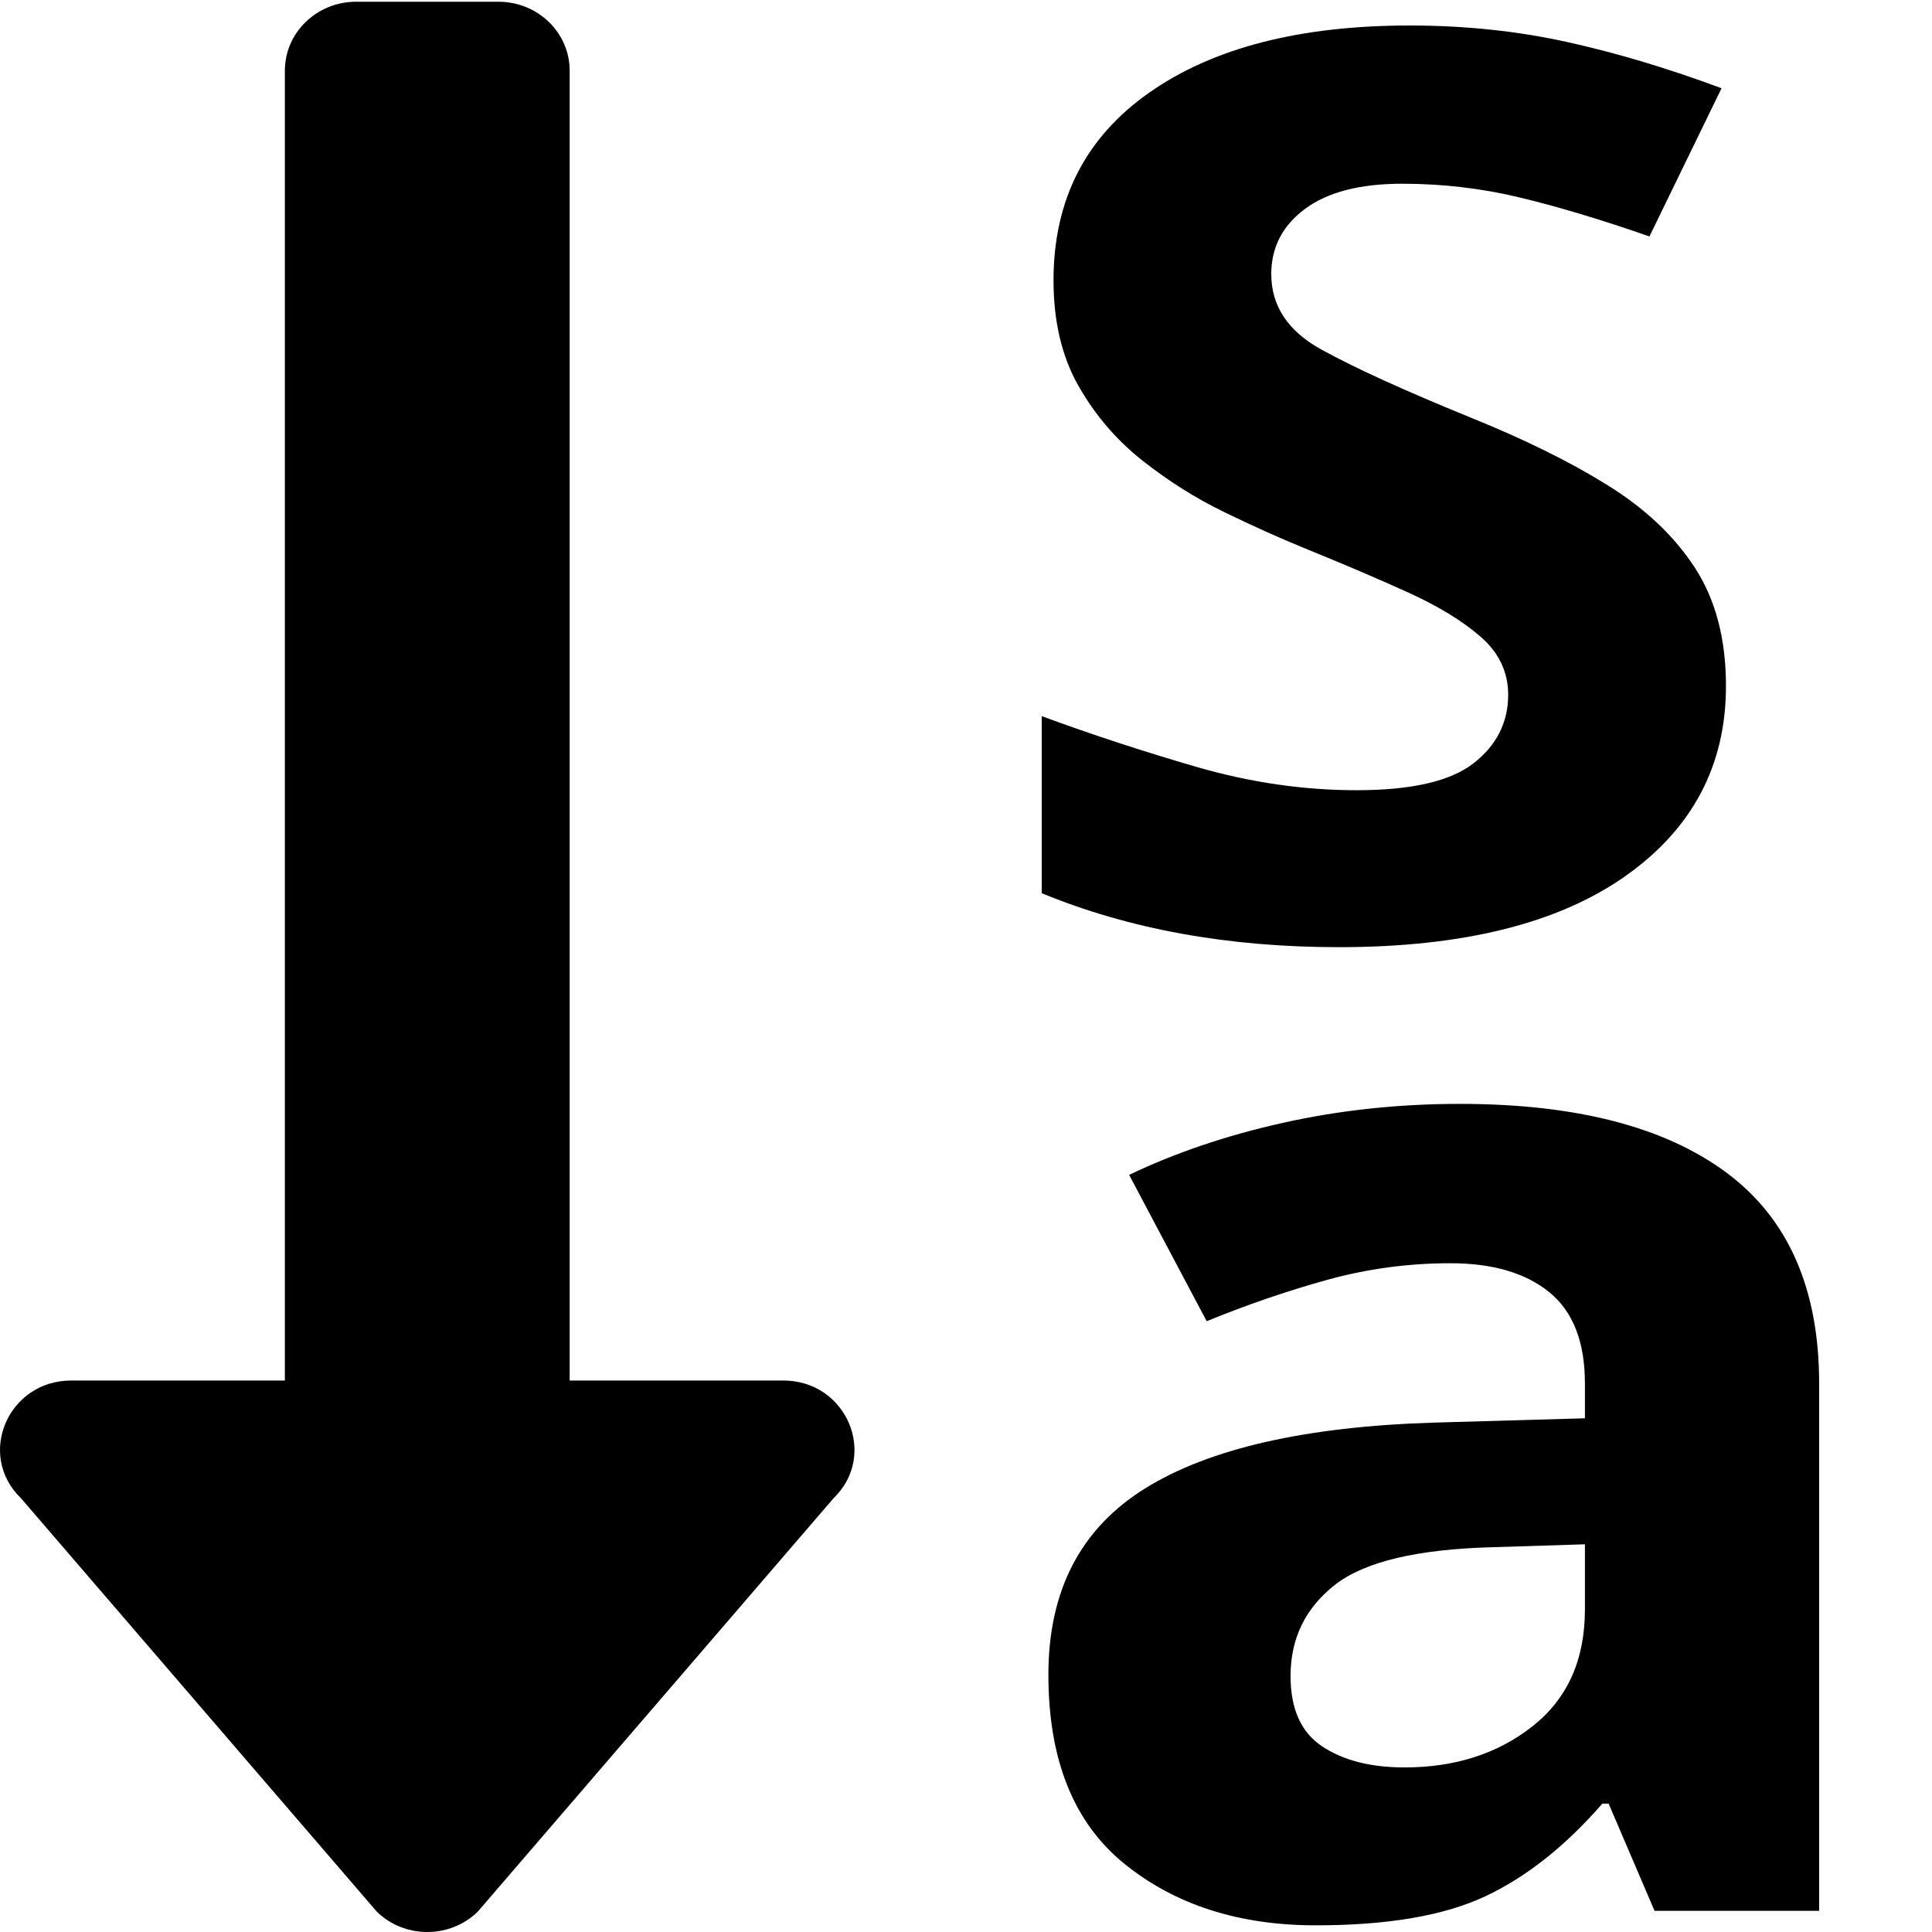
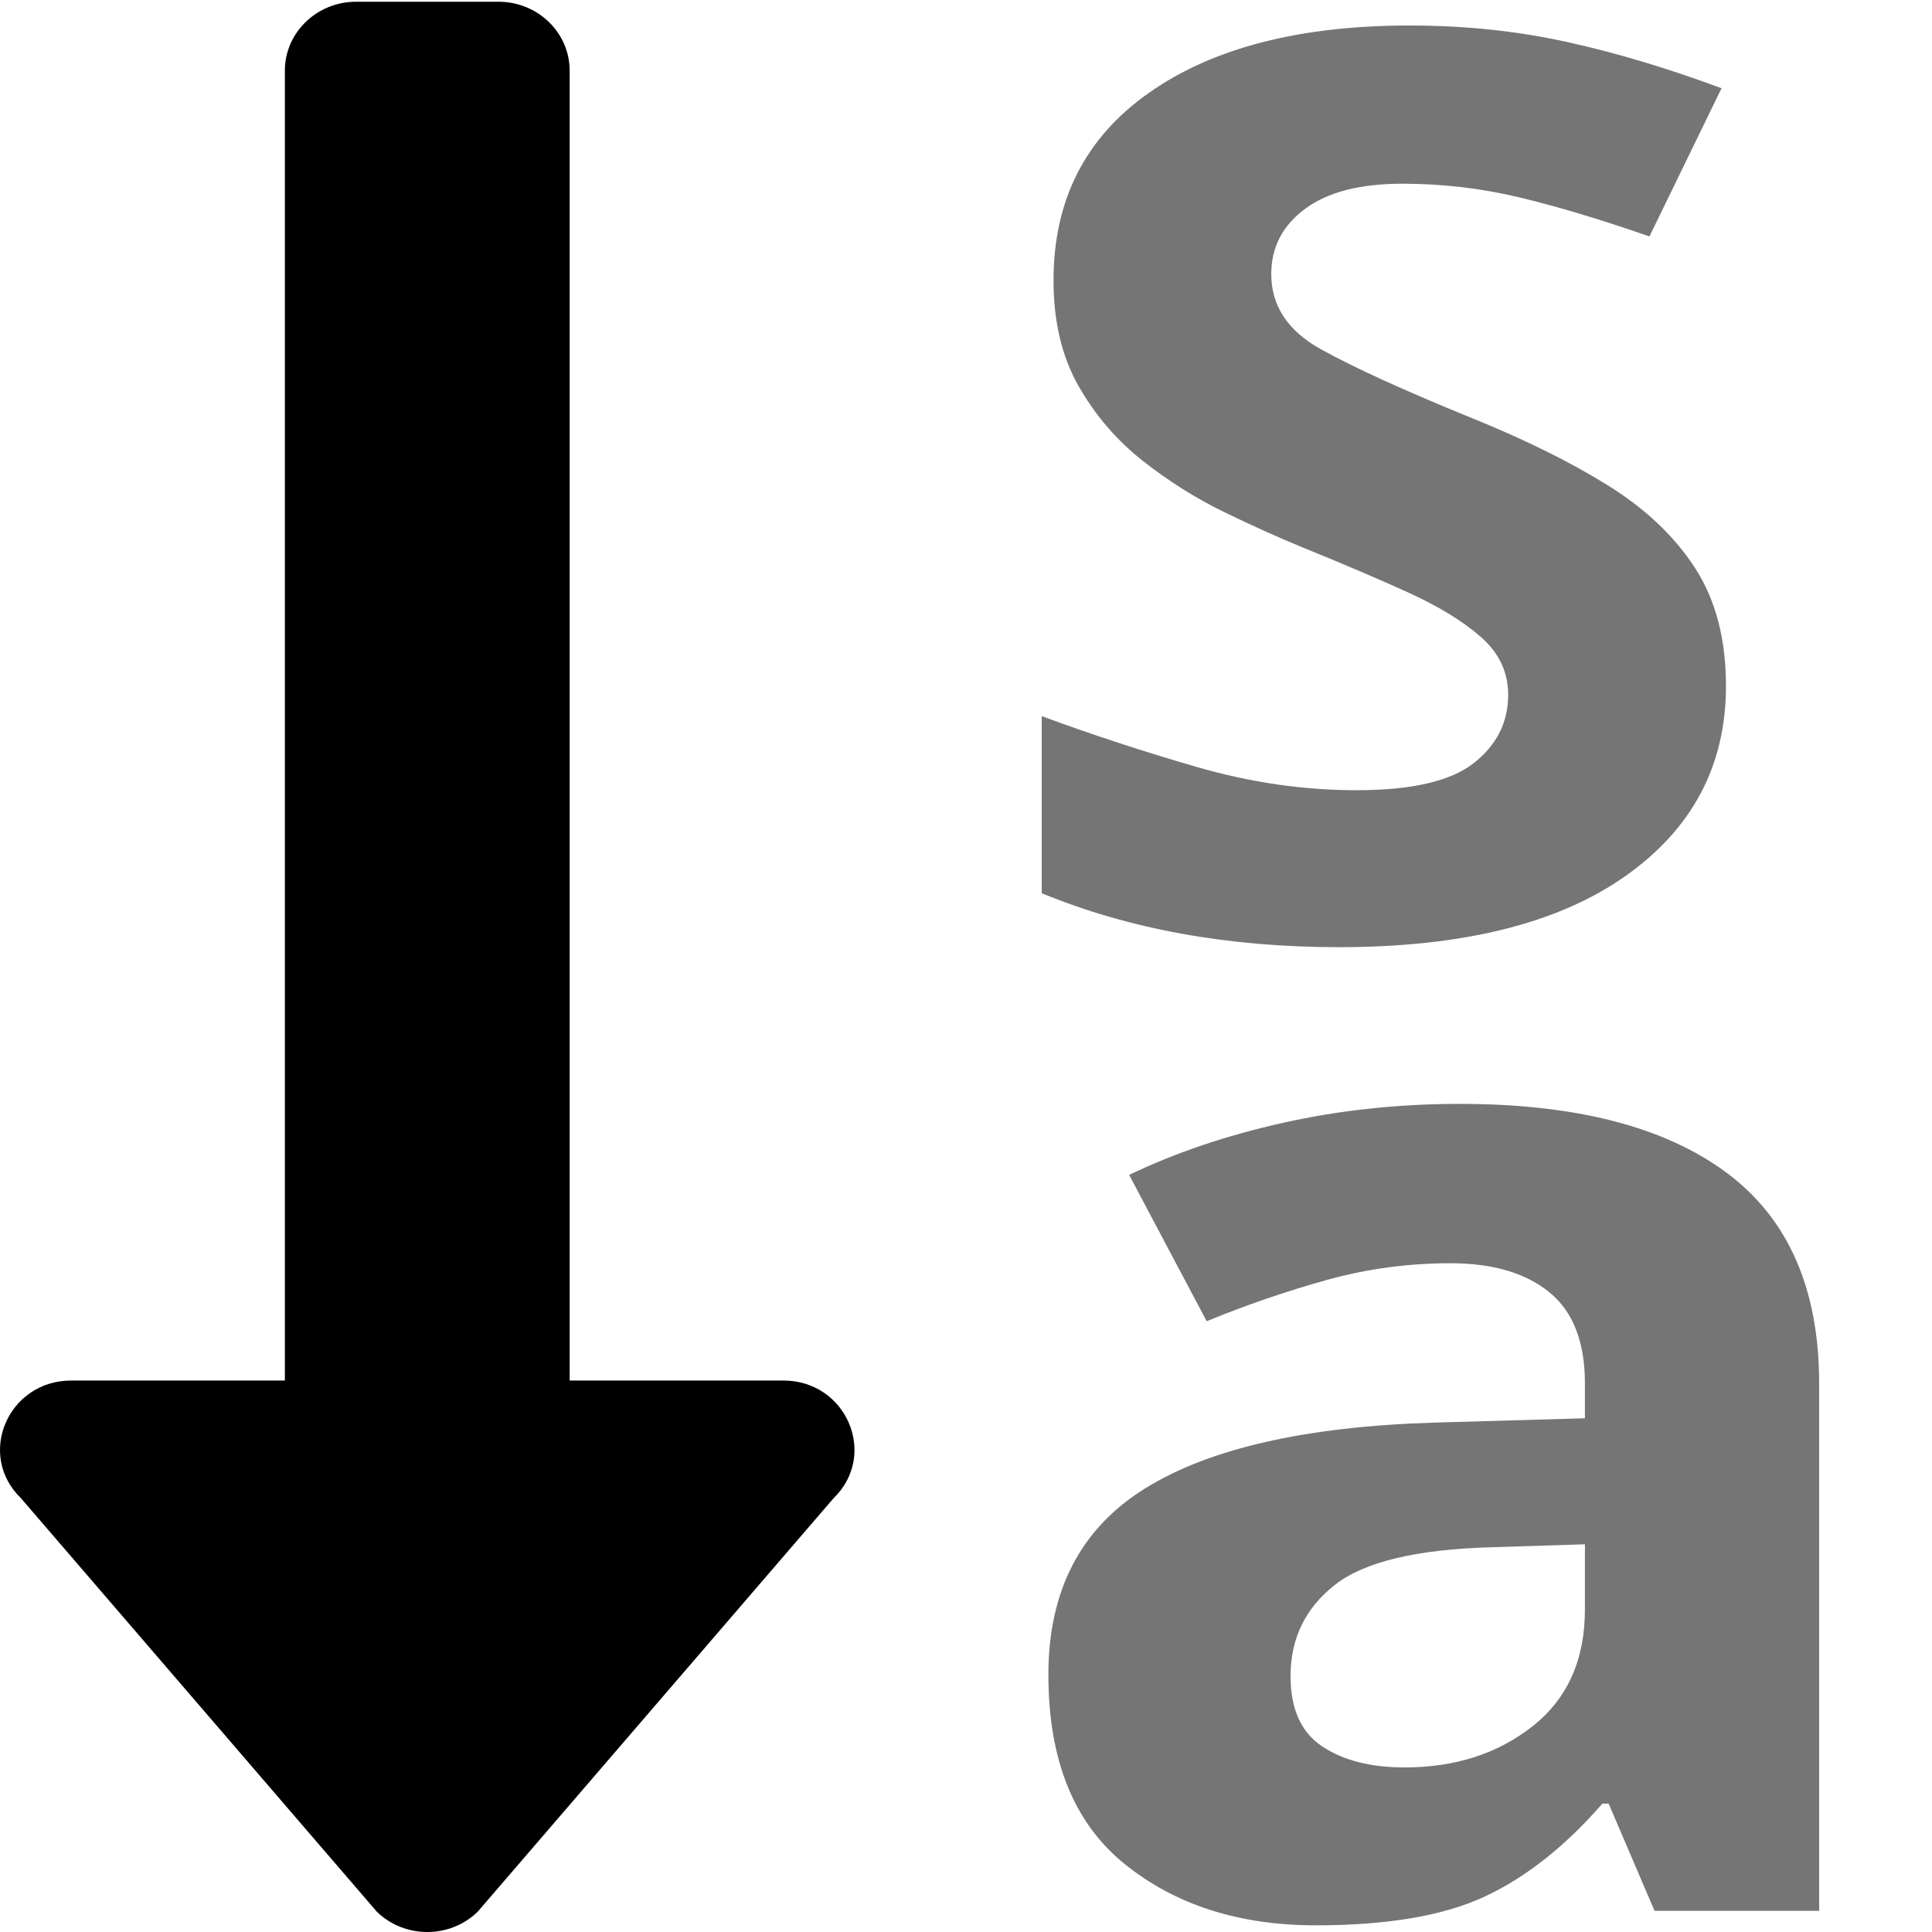
<svg xmlns="http://www.w3.org/2000/svg" viewBox="0 0 576 576" version="1.1" width="24" height="24" id="svg3852">
  <defs id="defs8" />
  <path d="M 233.522,411.584 H 169.84 V 21.071 c 0,-11.35 -9.504,-20.553 -21.227,-20.553 h -42.455 c -11.724,0 -21.227,9.203 -21.227,20.553 V 411.584 H 21.248 c -18.853,0 -28.365,22.146 -15.005,35.081 l 106.137,123.32 c 8.289,8.021 21.722,8.021 30.01,0 L 248.527,446.664 c 13.32,-12.91 3.861,-35.081 -15.005,-35.081 z" id="path2" style="fill:currentColor;stroke-width:1.305" />
-   <text transform="scale(1.082495,0.9237917)" id="text878" y="301.638" x="268.266" style="font-style:normal;font-variant:normal;font-weight:bold;font-stretch:normal;font-size:405.26px;line-height:1.25;font-family:sans-serif;stroke-width:1.301" xml:space="preserve">
-     <tspan style="font-style:normal;font-variant:normal;font-weight:bold;font-stretch:normal;font-size:405.26px;font-family:sans-serif;stroke-width:1.301" id="tspan876" y="301.638" x="268.266">S</tspan>
+   <text transform="scale(1.082495,0.9237917)" id="text878" y="301.638" x="268.266" style="font-style:normal;font-variant:normal;font-weight:bold;font-stretch:normal;font-size:405.26px;line-height:1.25;font-family:sans-serif;stroke-width:1.301;opacity:0.54;" xml:space="preserve">
+     <tspan style="font-style:normal;font-variant:normal;font-weight:bold;font-stretch:normal;font-size:405.26px;font-family:sans-serif;stroke-width:1.301;" id="tspan876" y="301.638" x="268.266">S</tspan>
  </text>
-   <text transform="scale(1.045181,0.9567717)" id="text872" y="595.428" x="280.097" style="font-style:normal;font-variant:normal;font-weight:bold;font-stretch:normal;font-size:451.432px;line-height:1.25;font-family:sans-serif;stroke-width:1.358" xml:space="preserve">
-     <tspan style="font-style:normal;font-variant:normal;font-weight:bold;font-stretch:normal;font-size:451.432px;font-family:sans-serif;stroke-width:1.358" id="tspan870" y="595.428" x="280.097">a</tspan>
+   <text transform="scale(1.045181,0.9567717)" id="text872" y="595.428" x="280.097" style="font-style:normal;font-variant:normal;font-weight:bold;font-stretch:normal;font-size:451.432px;line-height:1.25;font-family:sans-serif;stroke-width:1.358;opacity:0.54;" xml:space="preserve">
+     <tspan style="font-style:normal;font-variant:normal;font-weight:bold;font-stretch:normal;font-size:451.432px;font-family:sans-serif;stroke-width:1.358;" id="tspan870" y="595.428" x="280.097">a</tspan>
  </text>
  <text xml:space="preserve" style="font-style:normal;font-weight:normal;font-size:40px;line-height:1.25;font-family:sans-serif;letter-spacing:0px;word-spacing:0px;fill:#000000;fill-opacity:1;stroke:none" x="361.741" y="-11345.363" id="text822">
    <tspan id="tspan820" x="361.741" y="-11309.973" />
  </text>
</svg>
